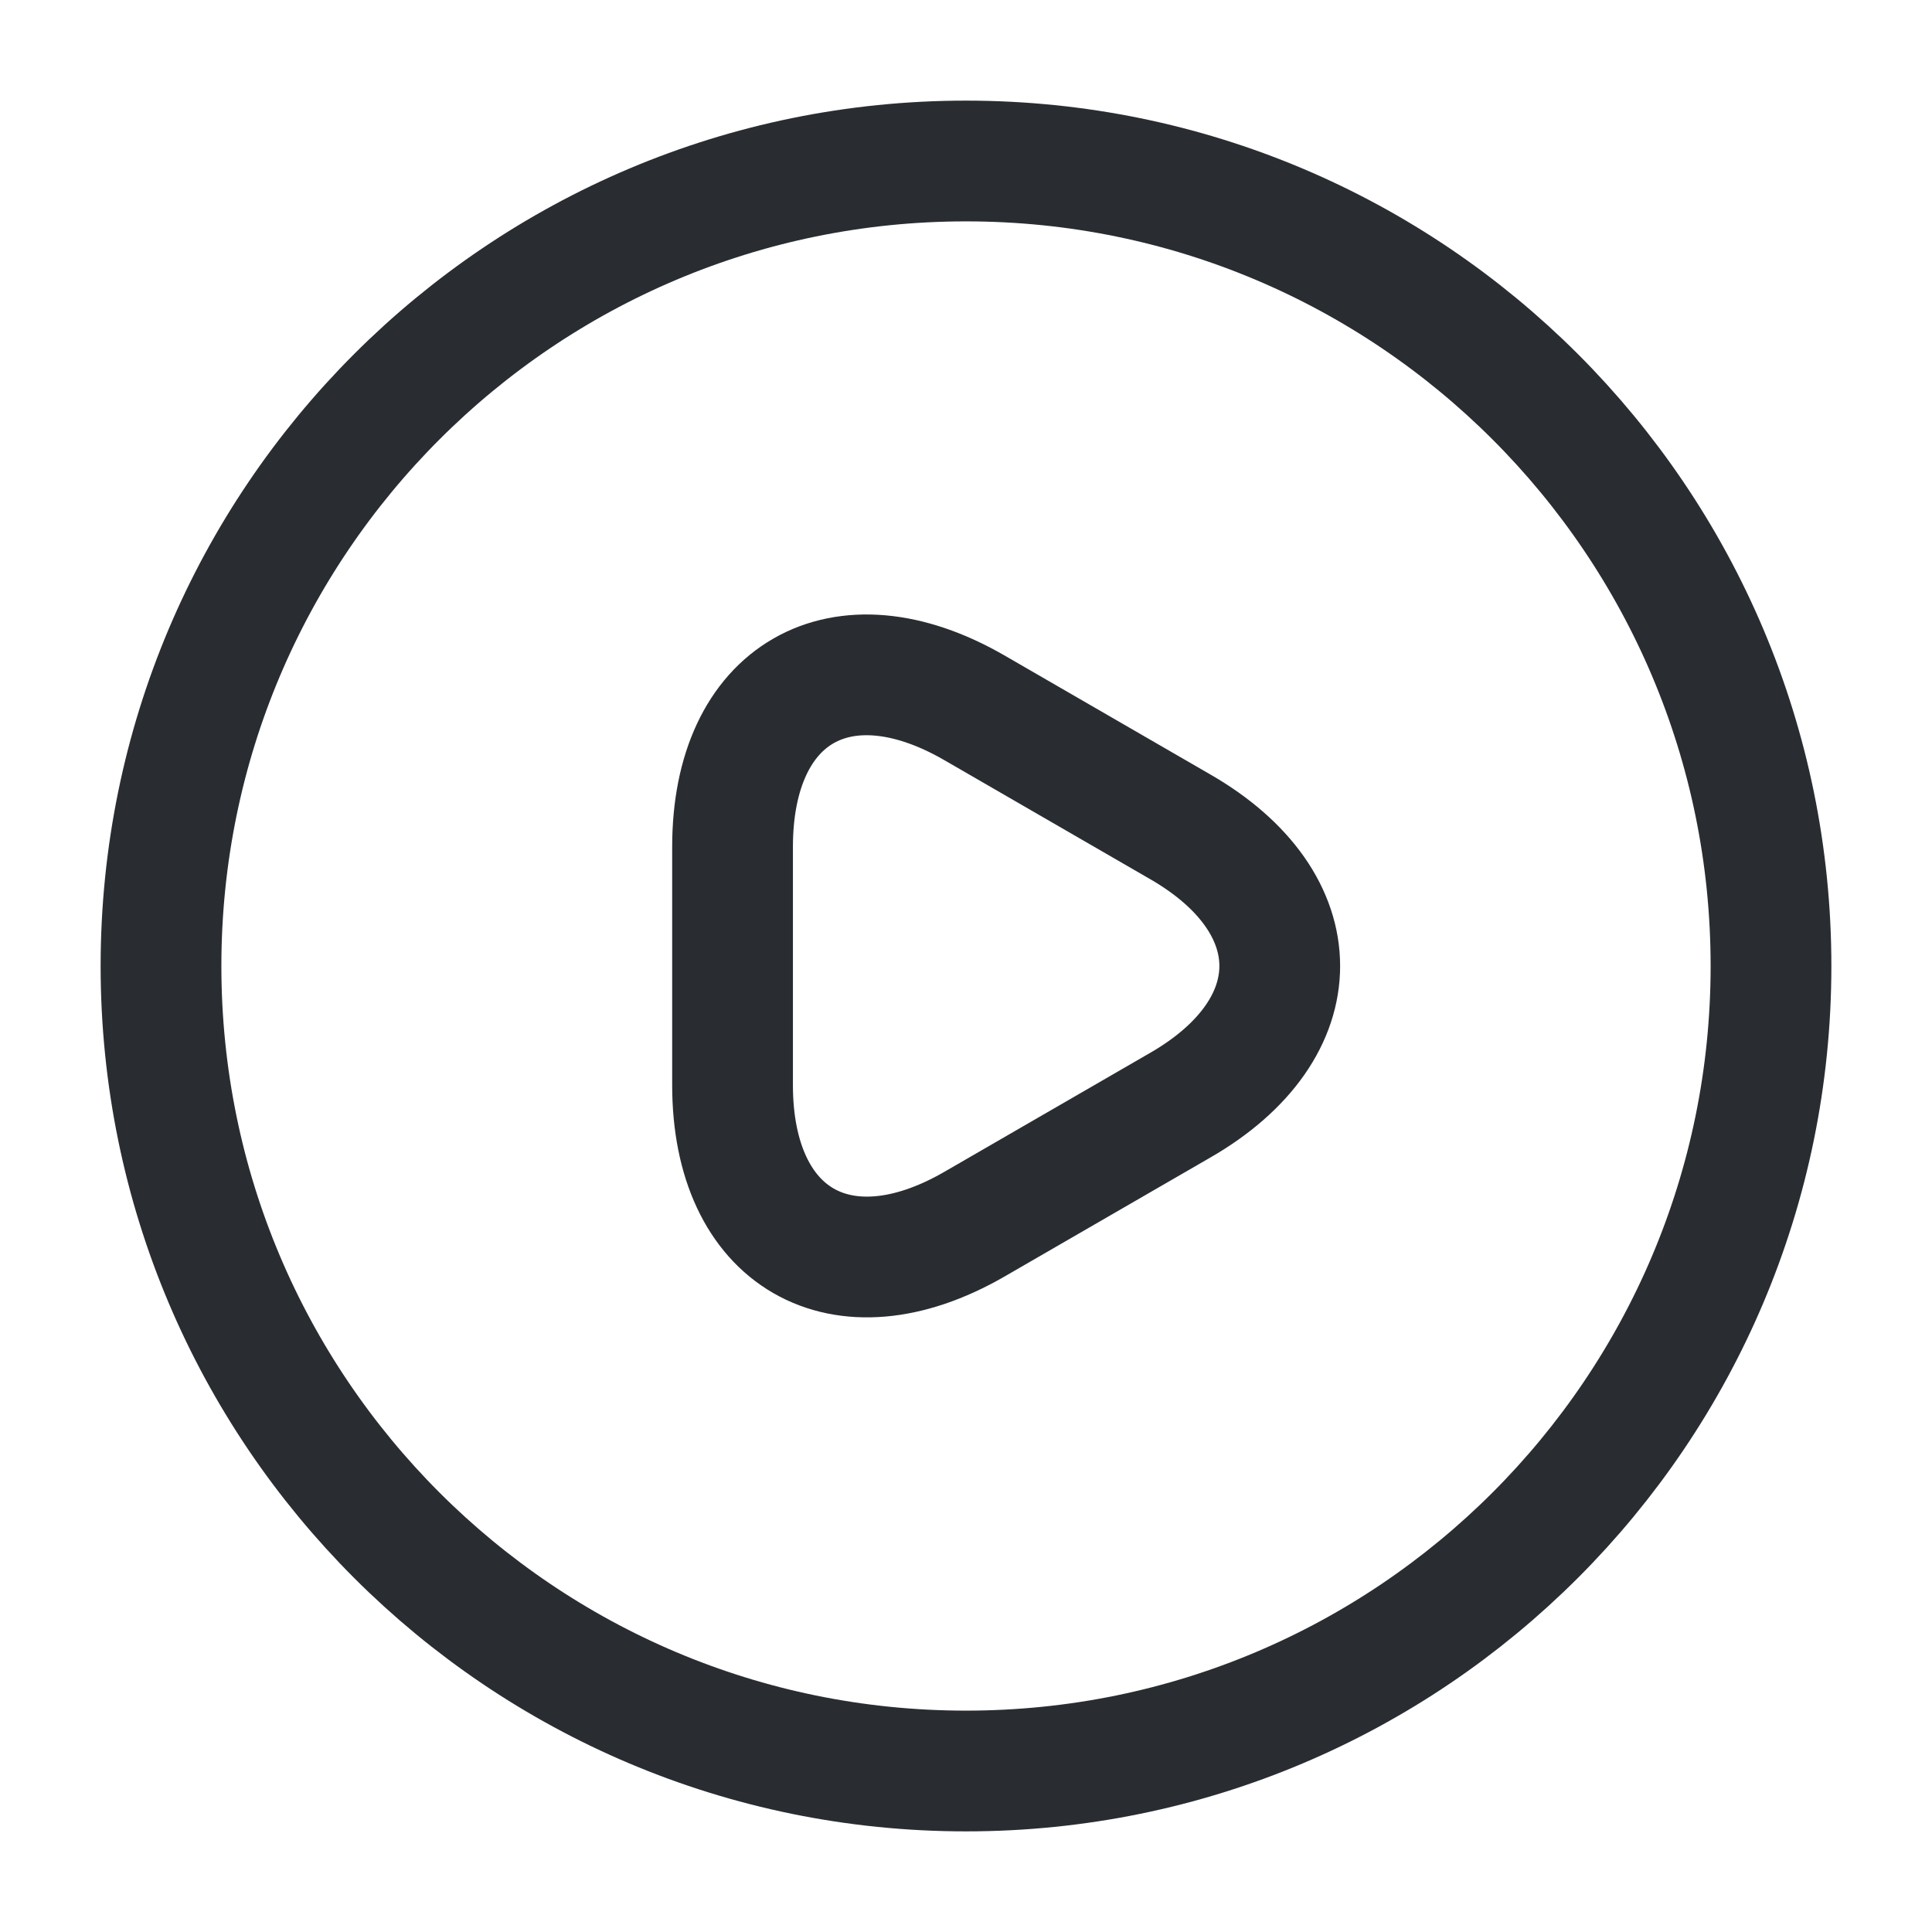
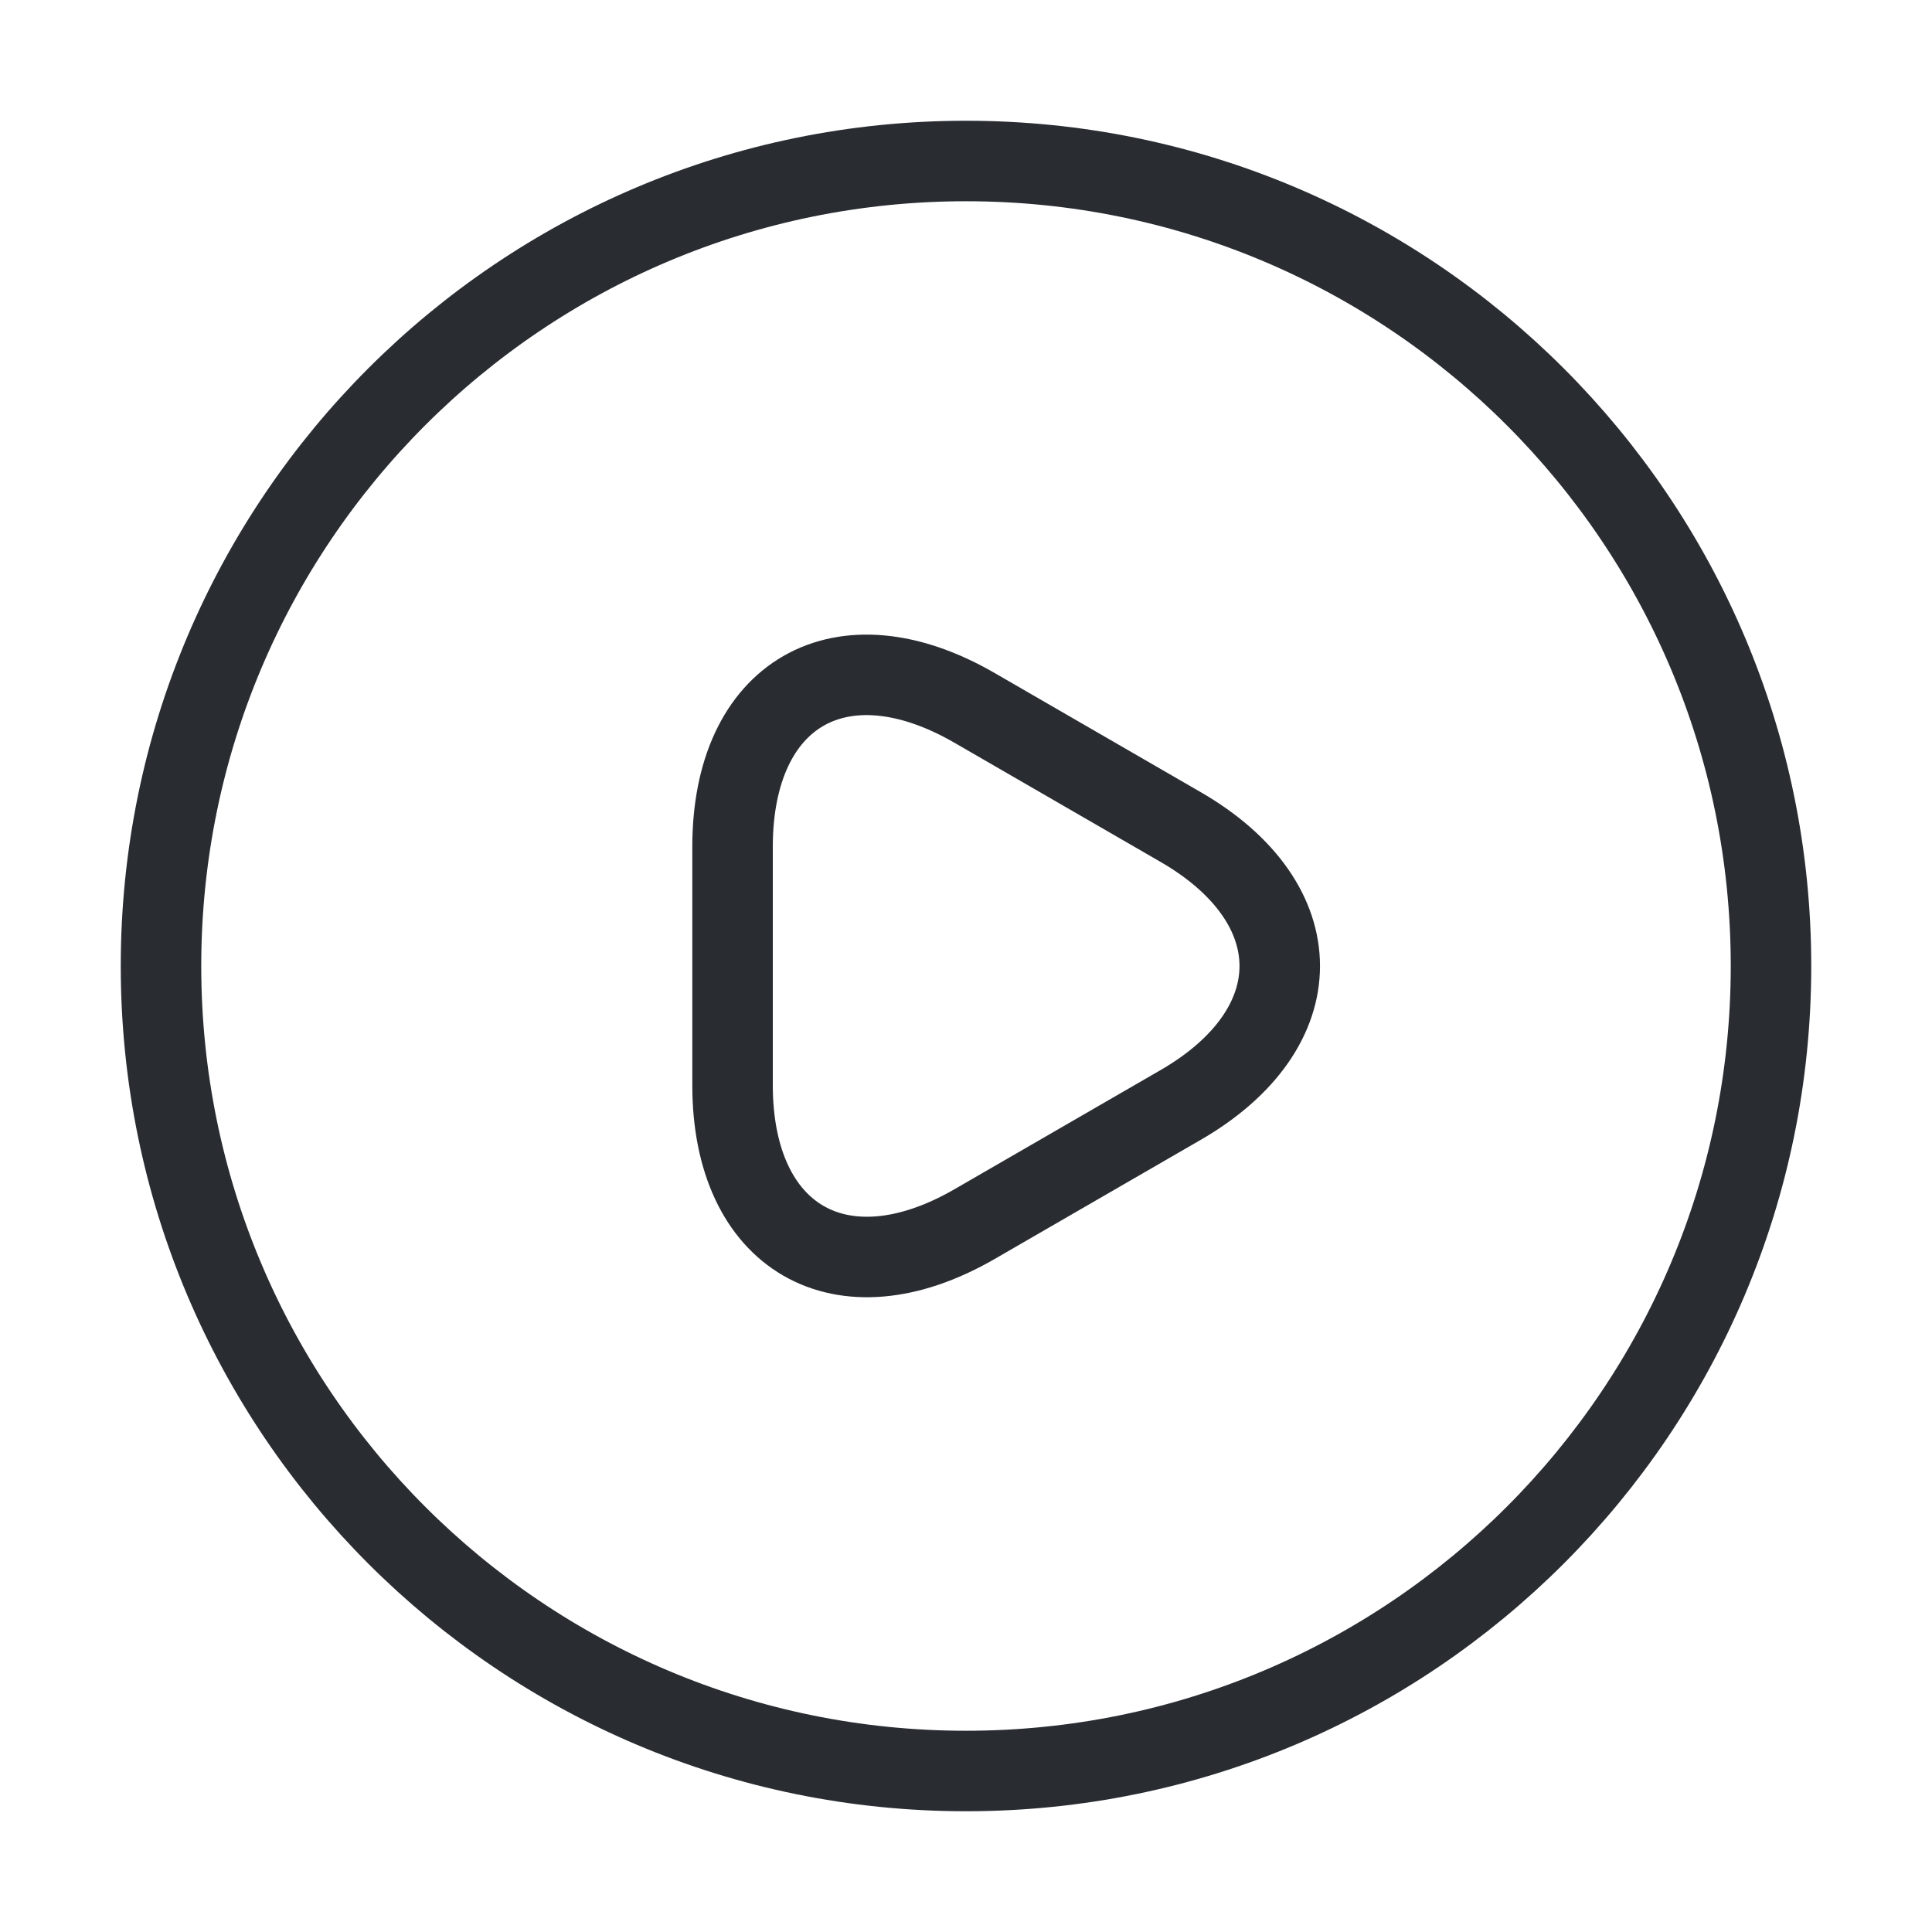
<svg xmlns="http://www.w3.org/2000/svg" width="24" height="24" viewBox="0 0 24 24" fill="none">
-   <path d="M9.1 12V10.52C9.1 8.61 10.45 7.84 12.1 8.79L13.38 9.53L14.66 10.27C16.31 11.22 16.31 12.78 14.66 13.73L13.38 14.47L12.1 15.21C10.45 16.16 9.1 15.38 9.1 13.48V12Z" stroke="#292D32" stroke-width="1.5" strokeMiterlimit="10" strokeLinecap="round" strokeLinejoin="round" />
-   <path d="M12 22C17.523 22 22 17.523 22 12C22 6.477 17.523 2 12 2C6.477 2 2 6.477 2 12C2 17.523 6.477 22 12 22Z" stroke="#292D32" stroke-width="1.5" strokeLinecap="round" strokeLinejoin="round" />
+   <path d="M9.1 12V10.52C9.1 8.61 10.45 7.84 12.1 8.79L13.38 9.53L14.66 10.27C16.31 11.22 16.31 12.78 14.66 13.73L13.38 14.47L12.1 15.21C10.45 16.16 9.1 15.38 9.1 13.48V12Z" stroke="#292D32" strokeWidth="1.5" strokeMiterlimit="10" strokeLinecap="round" strokeLinejoin="round" />
+   <path d="M12 22C17.523 22 22 17.523 22 12C22 6.477 17.523 2 12 2C6.477 2 2 6.477 2 12C2 17.523 6.477 22 12 22Z" stroke="#292D32" strokeWidth="1.5" strokeLinecap="round" strokeLinejoin="round" />
</svg>
